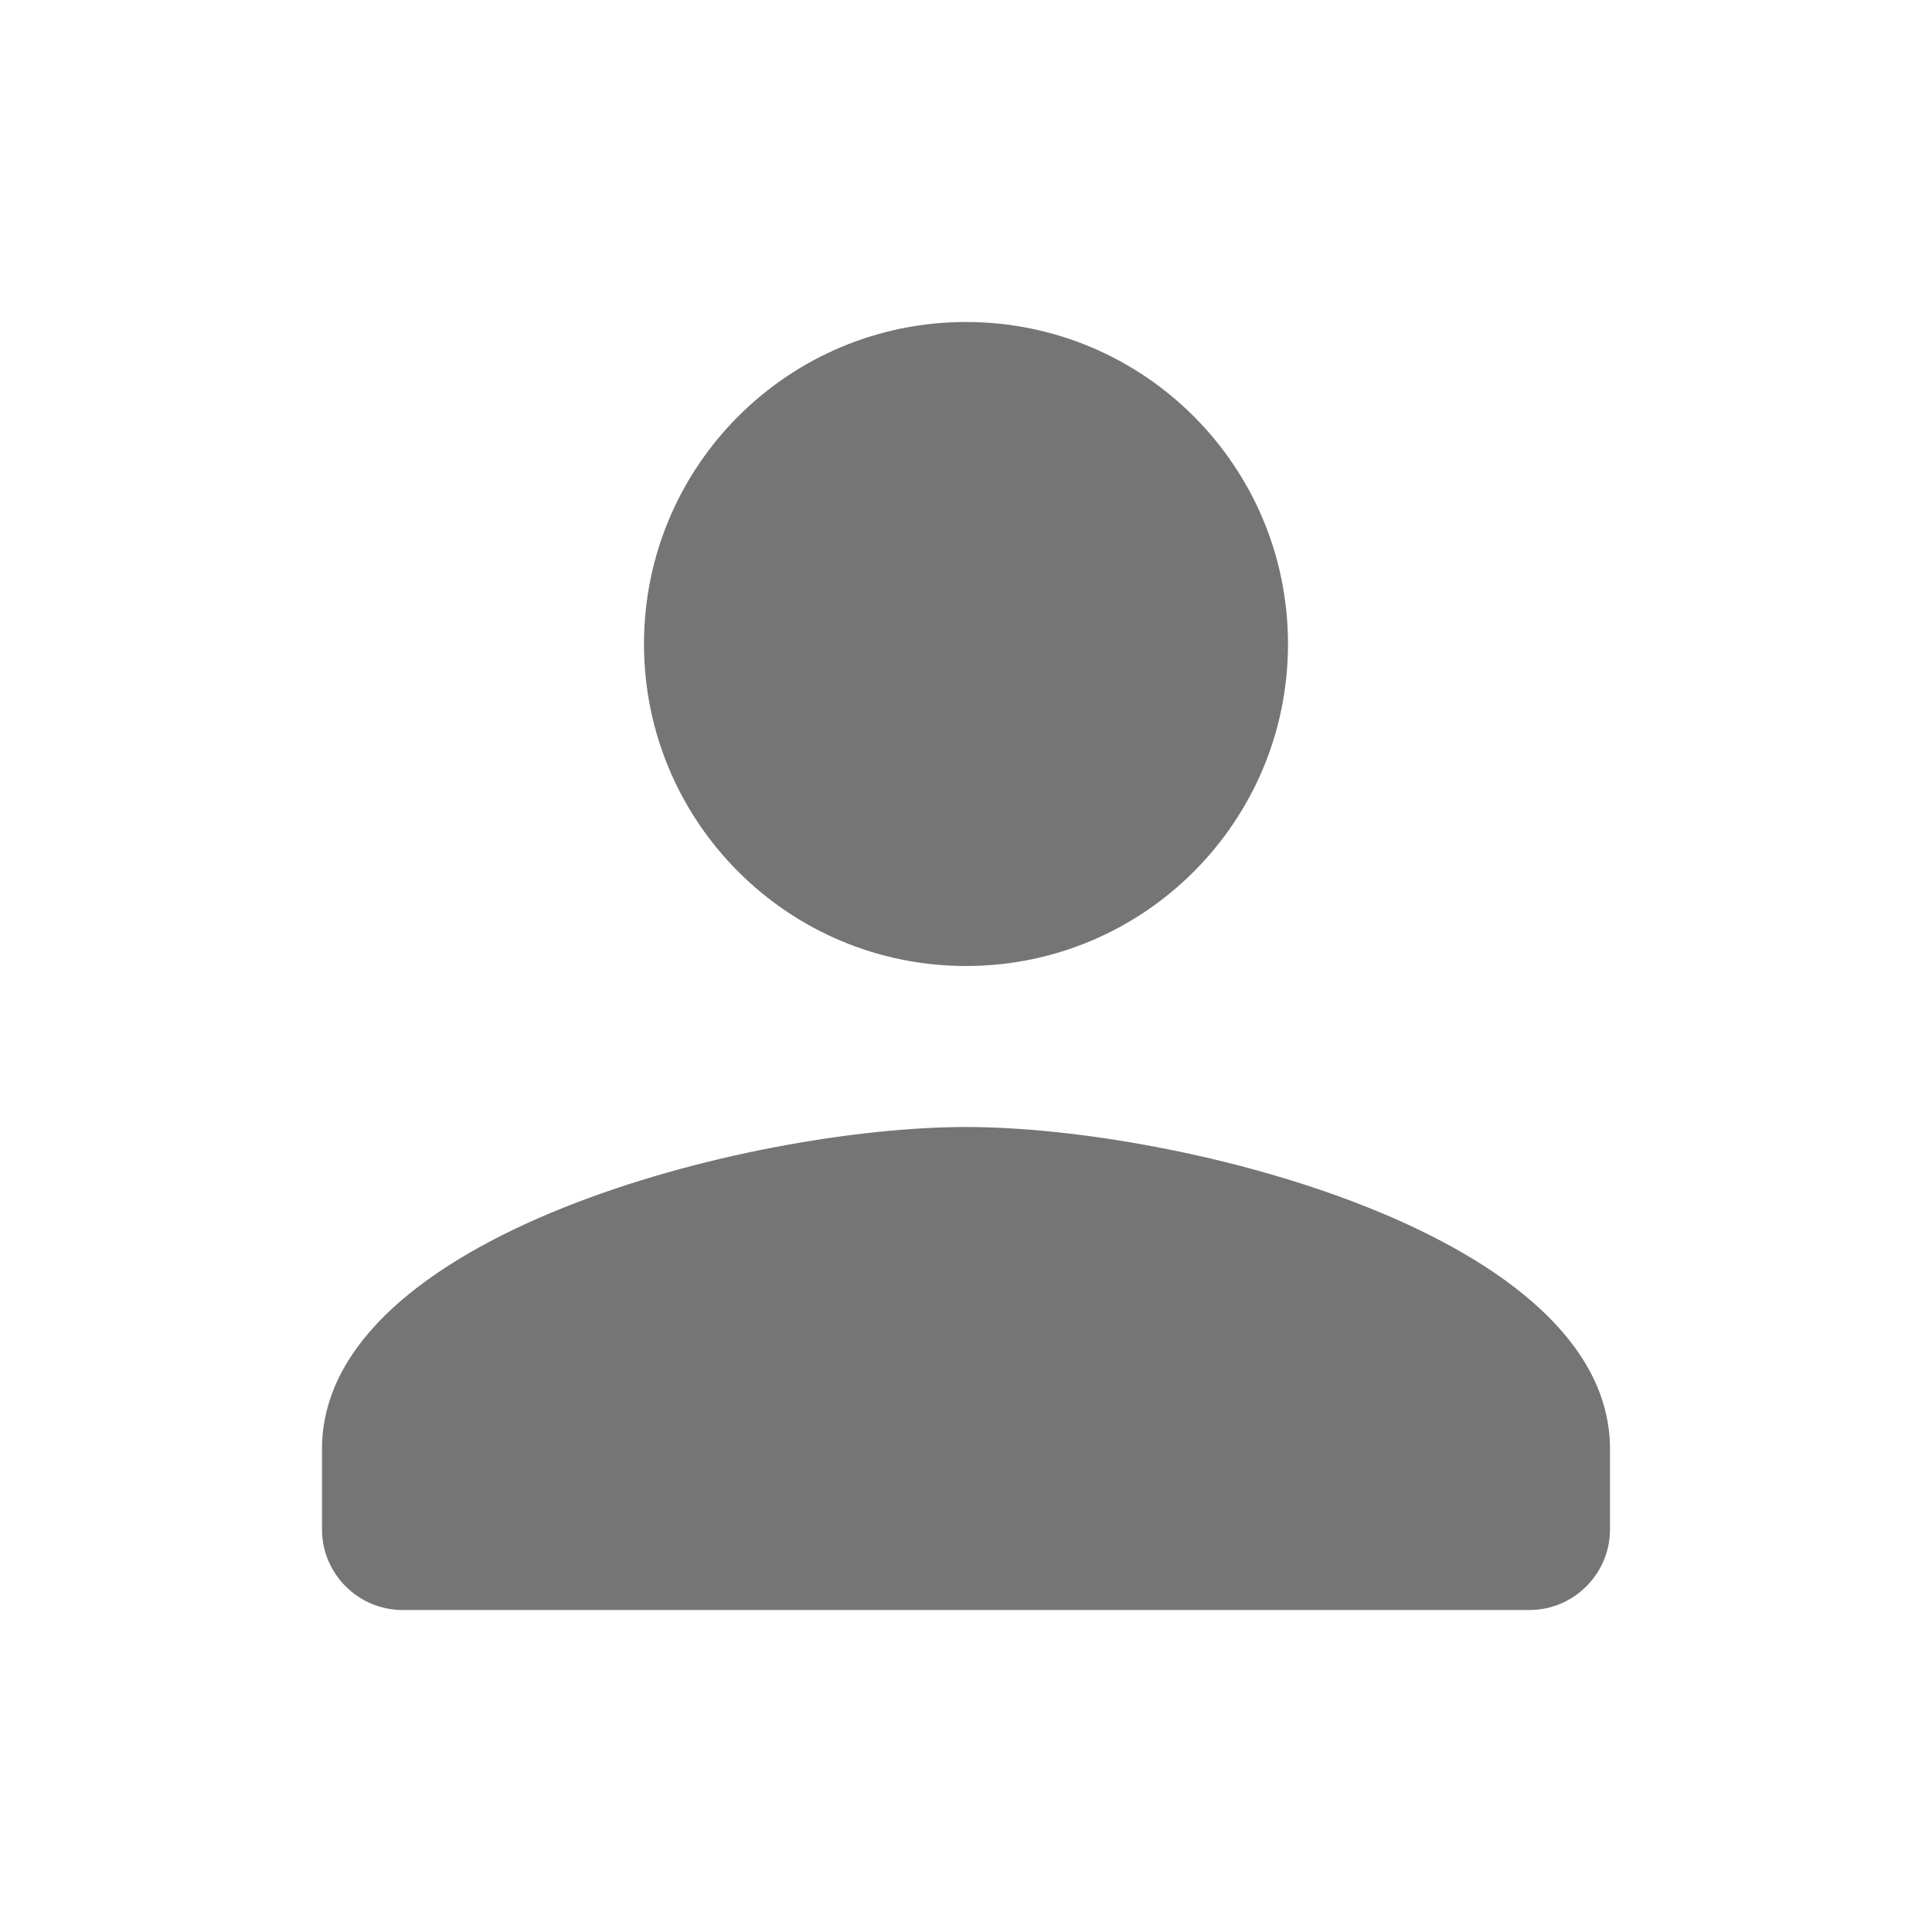
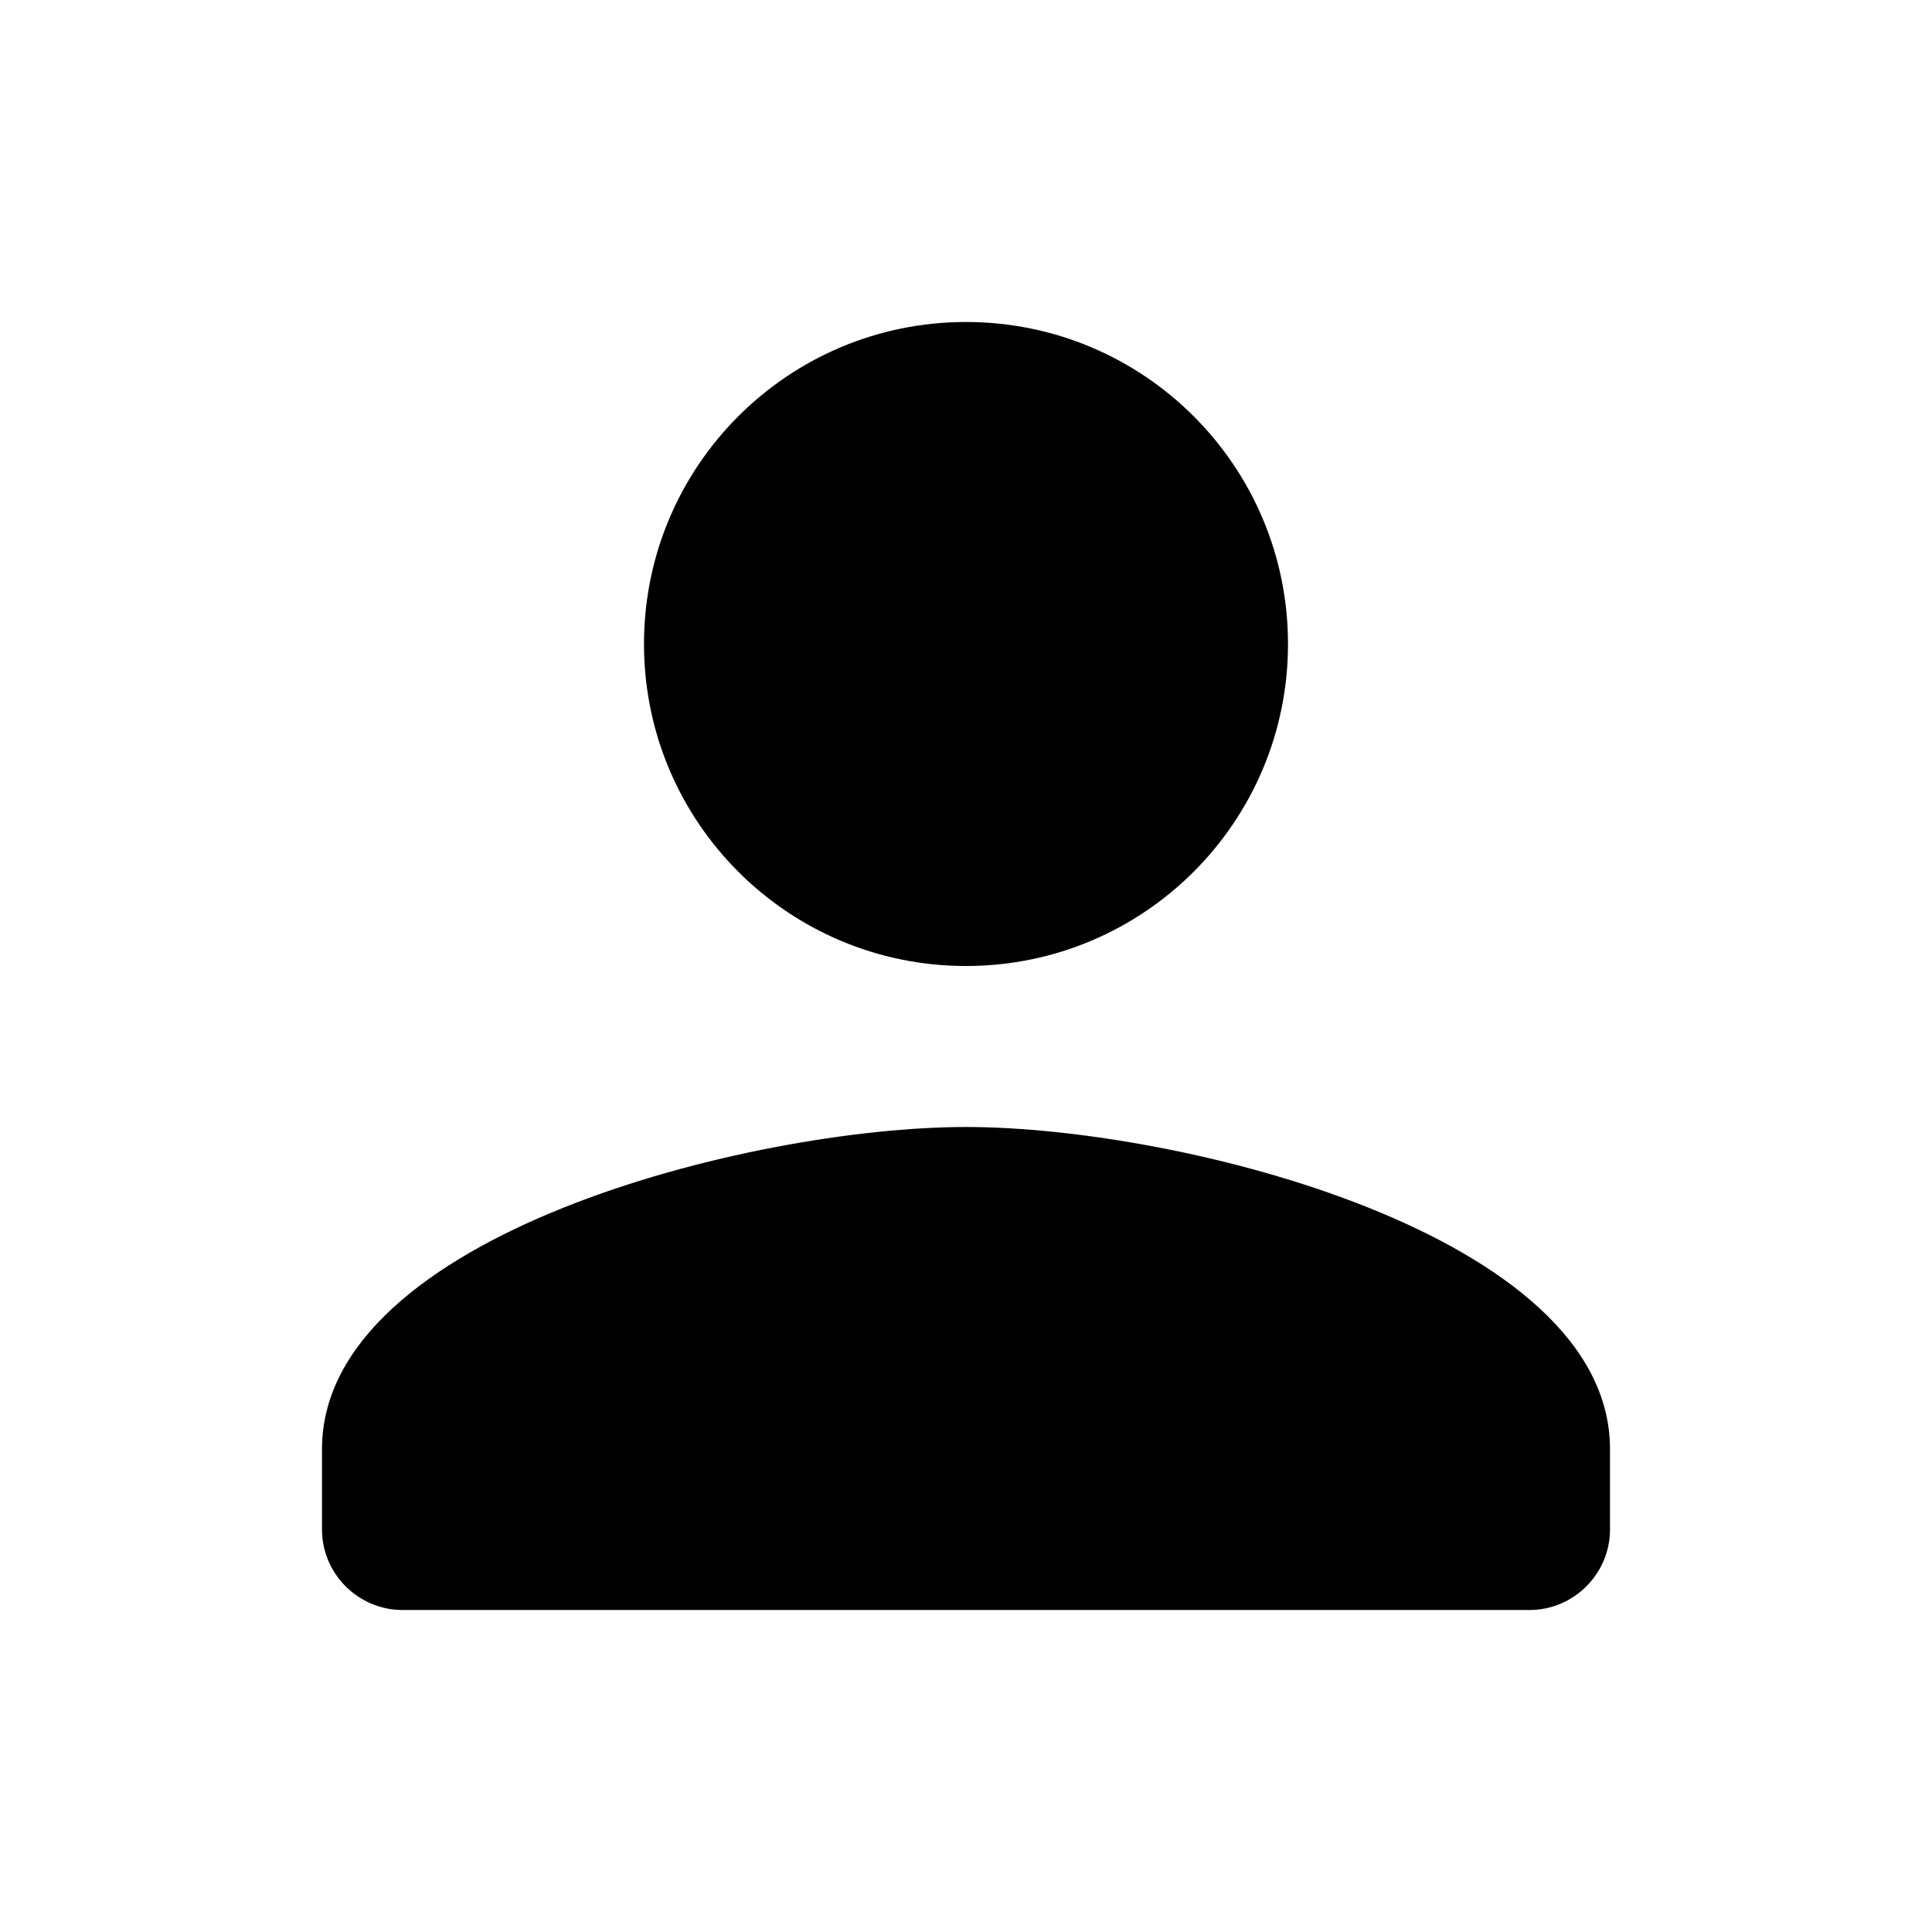
- <svg xmlns="http://www.w3.org/2000/svg" width="24" height="24" viewBox="0 0 24 24" fill="none">
+ <svg xmlns="http://www.w3.org/2000/svg" width="24" height="24" viewBox="0 0 24 24" fill="#000">
  <g id="person_24px">
-     <path id="icon/social/person_24px" fill-rule="evenodd" clip-rule="evenodd" d="M16 8C16 10.21 14.21 12 12 12C9.79 12 8 10.21 8 8C8 5.79 9.79 4 12 4C14.21 4 16 5.79 16 8ZM4 18C4 15.34 9.33 14 12 14C14.67 14 20 15.34 20 18V19C20 19.55 19.55 20 19 20H5C4.45 20 4 19.55 4 19V18Z" fill="black" fill-opacity="0.54" />
+     <path id="icon/social/person_24px" fill-rule="evenodd" clip-rule="evenodd" d="M16 8C16 10.21 14.21 12 12 12C9.79 12 8 10.21 8 8C8 5.79 9.79 4 12 4C14.21 4 16 5.79 16 8ZM4 18C4 15.34 9.33 14 12 14C14.67 14 20 15.34 20 18V19C20 19.55 19.55 20 19 20H5C4.45 20 4 19.55 4 19V18Z" />
  </g>
</svg>
